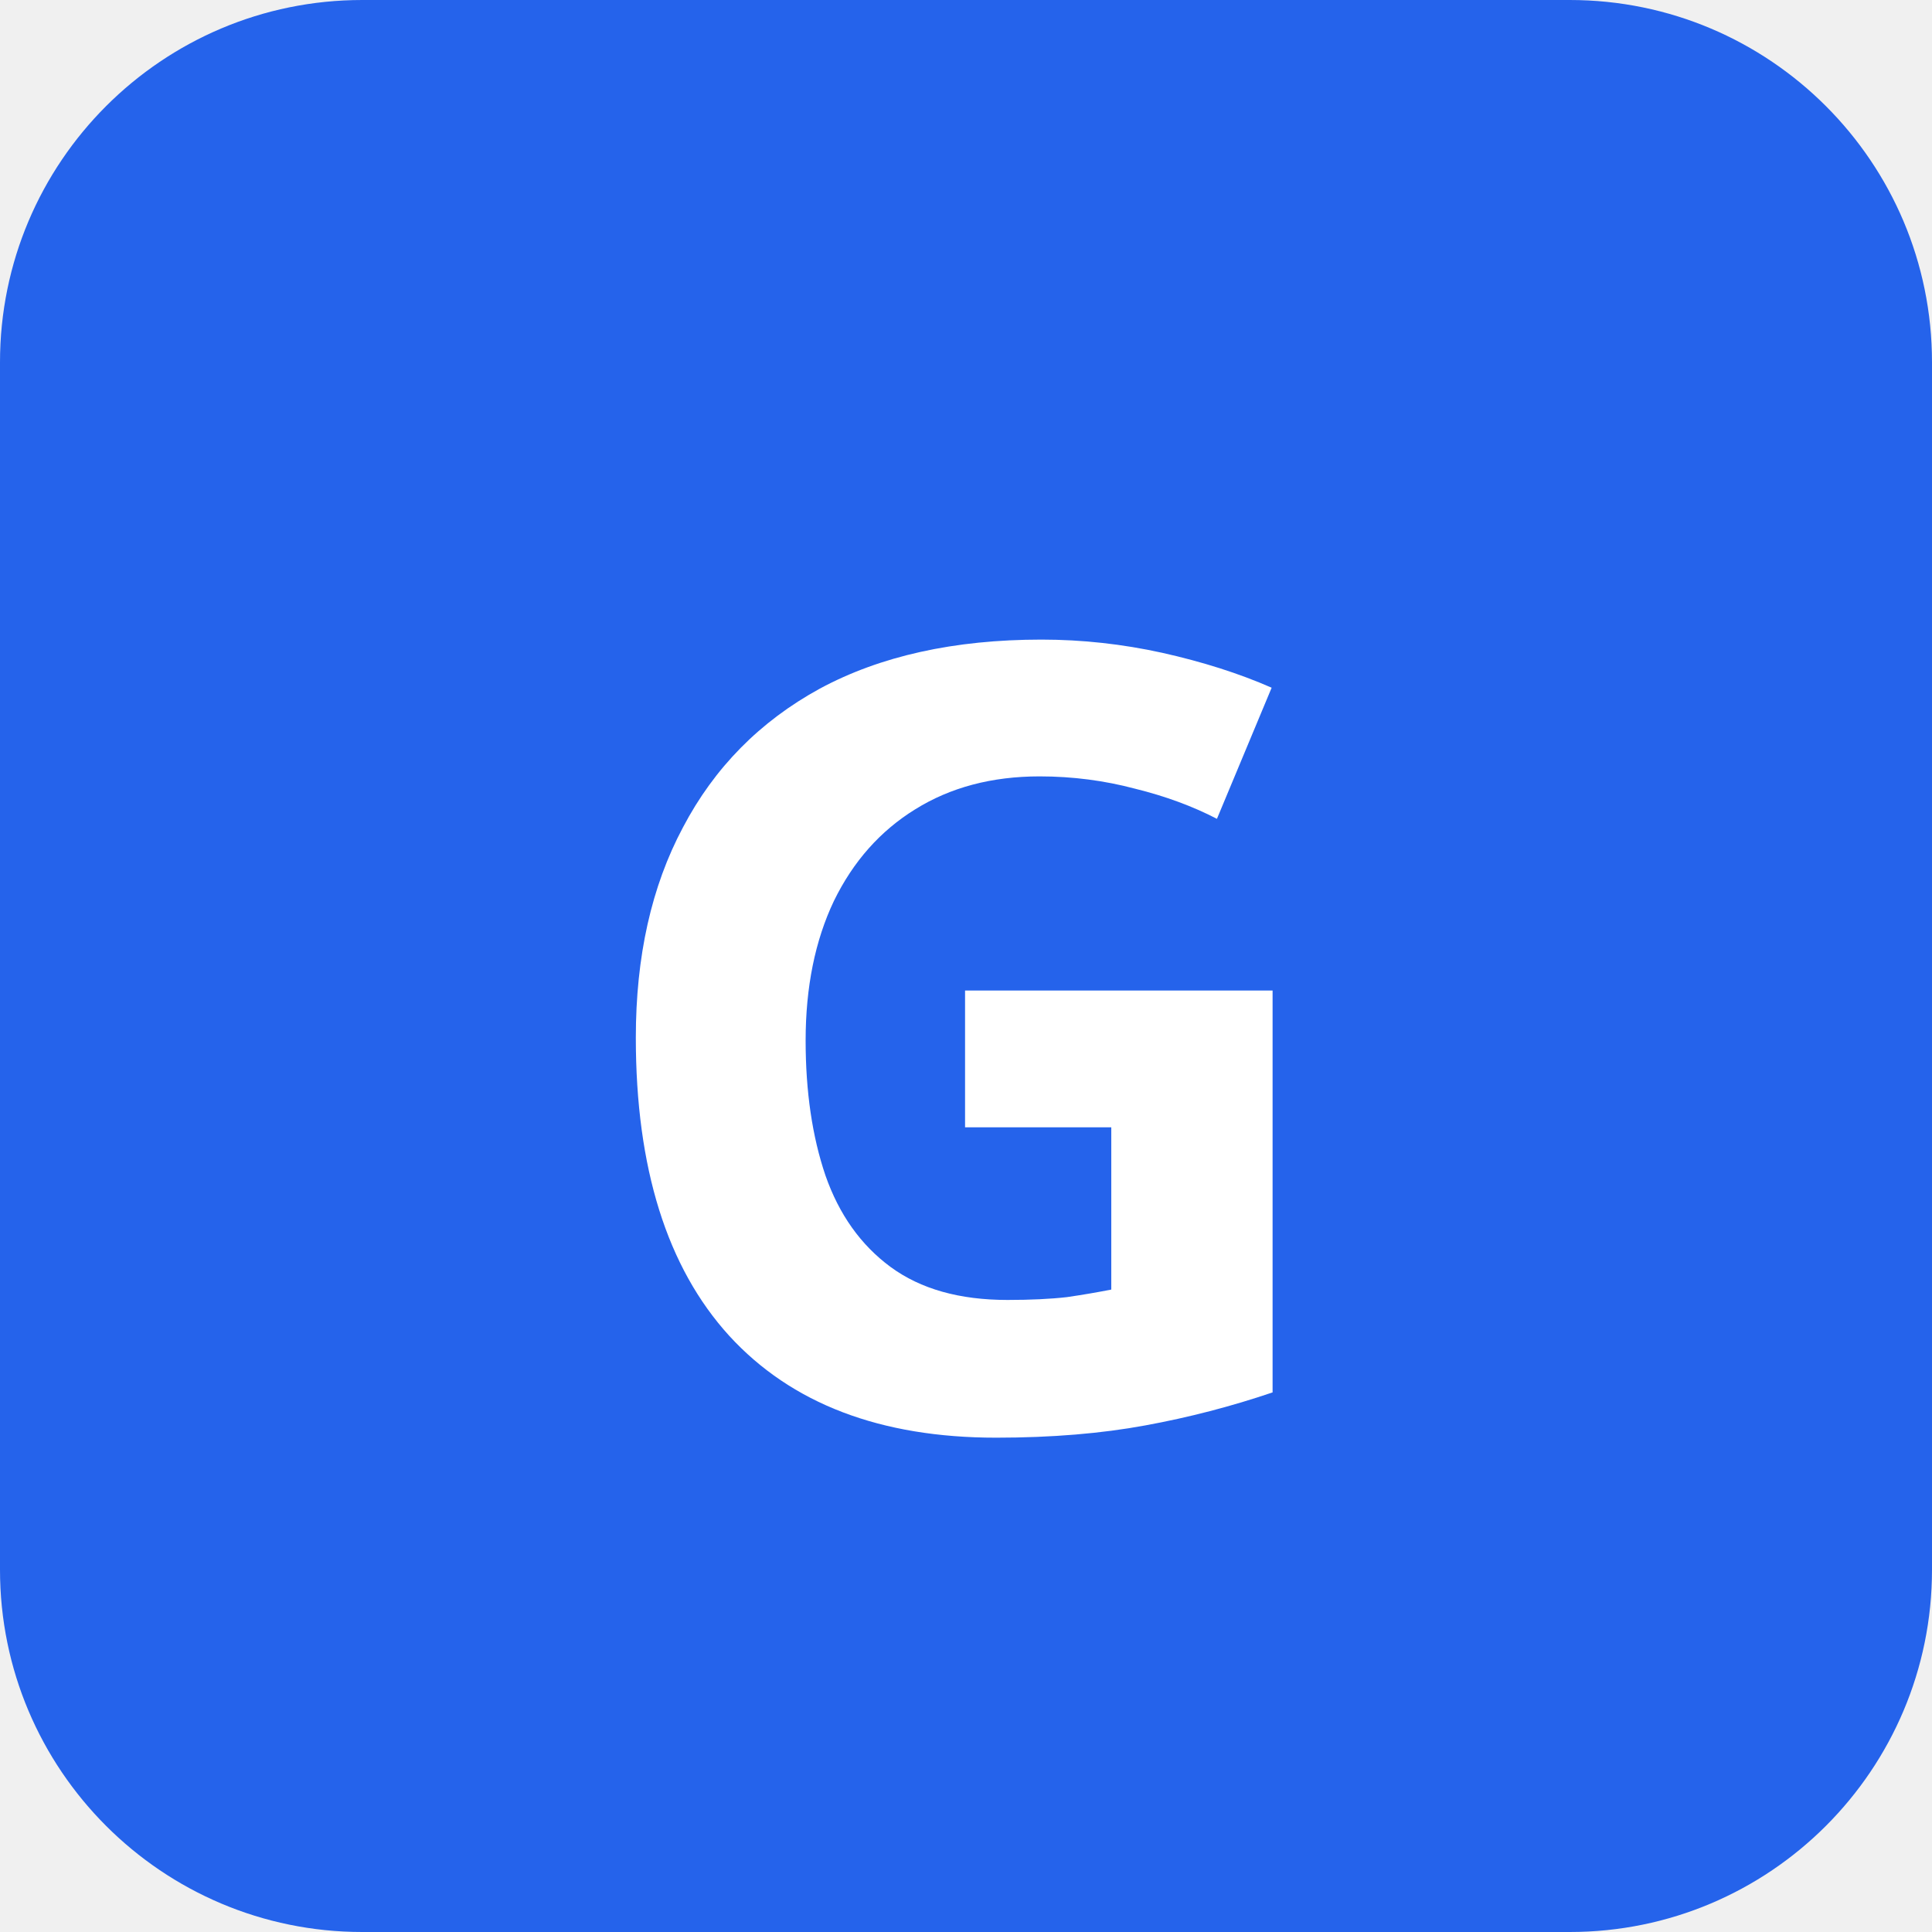
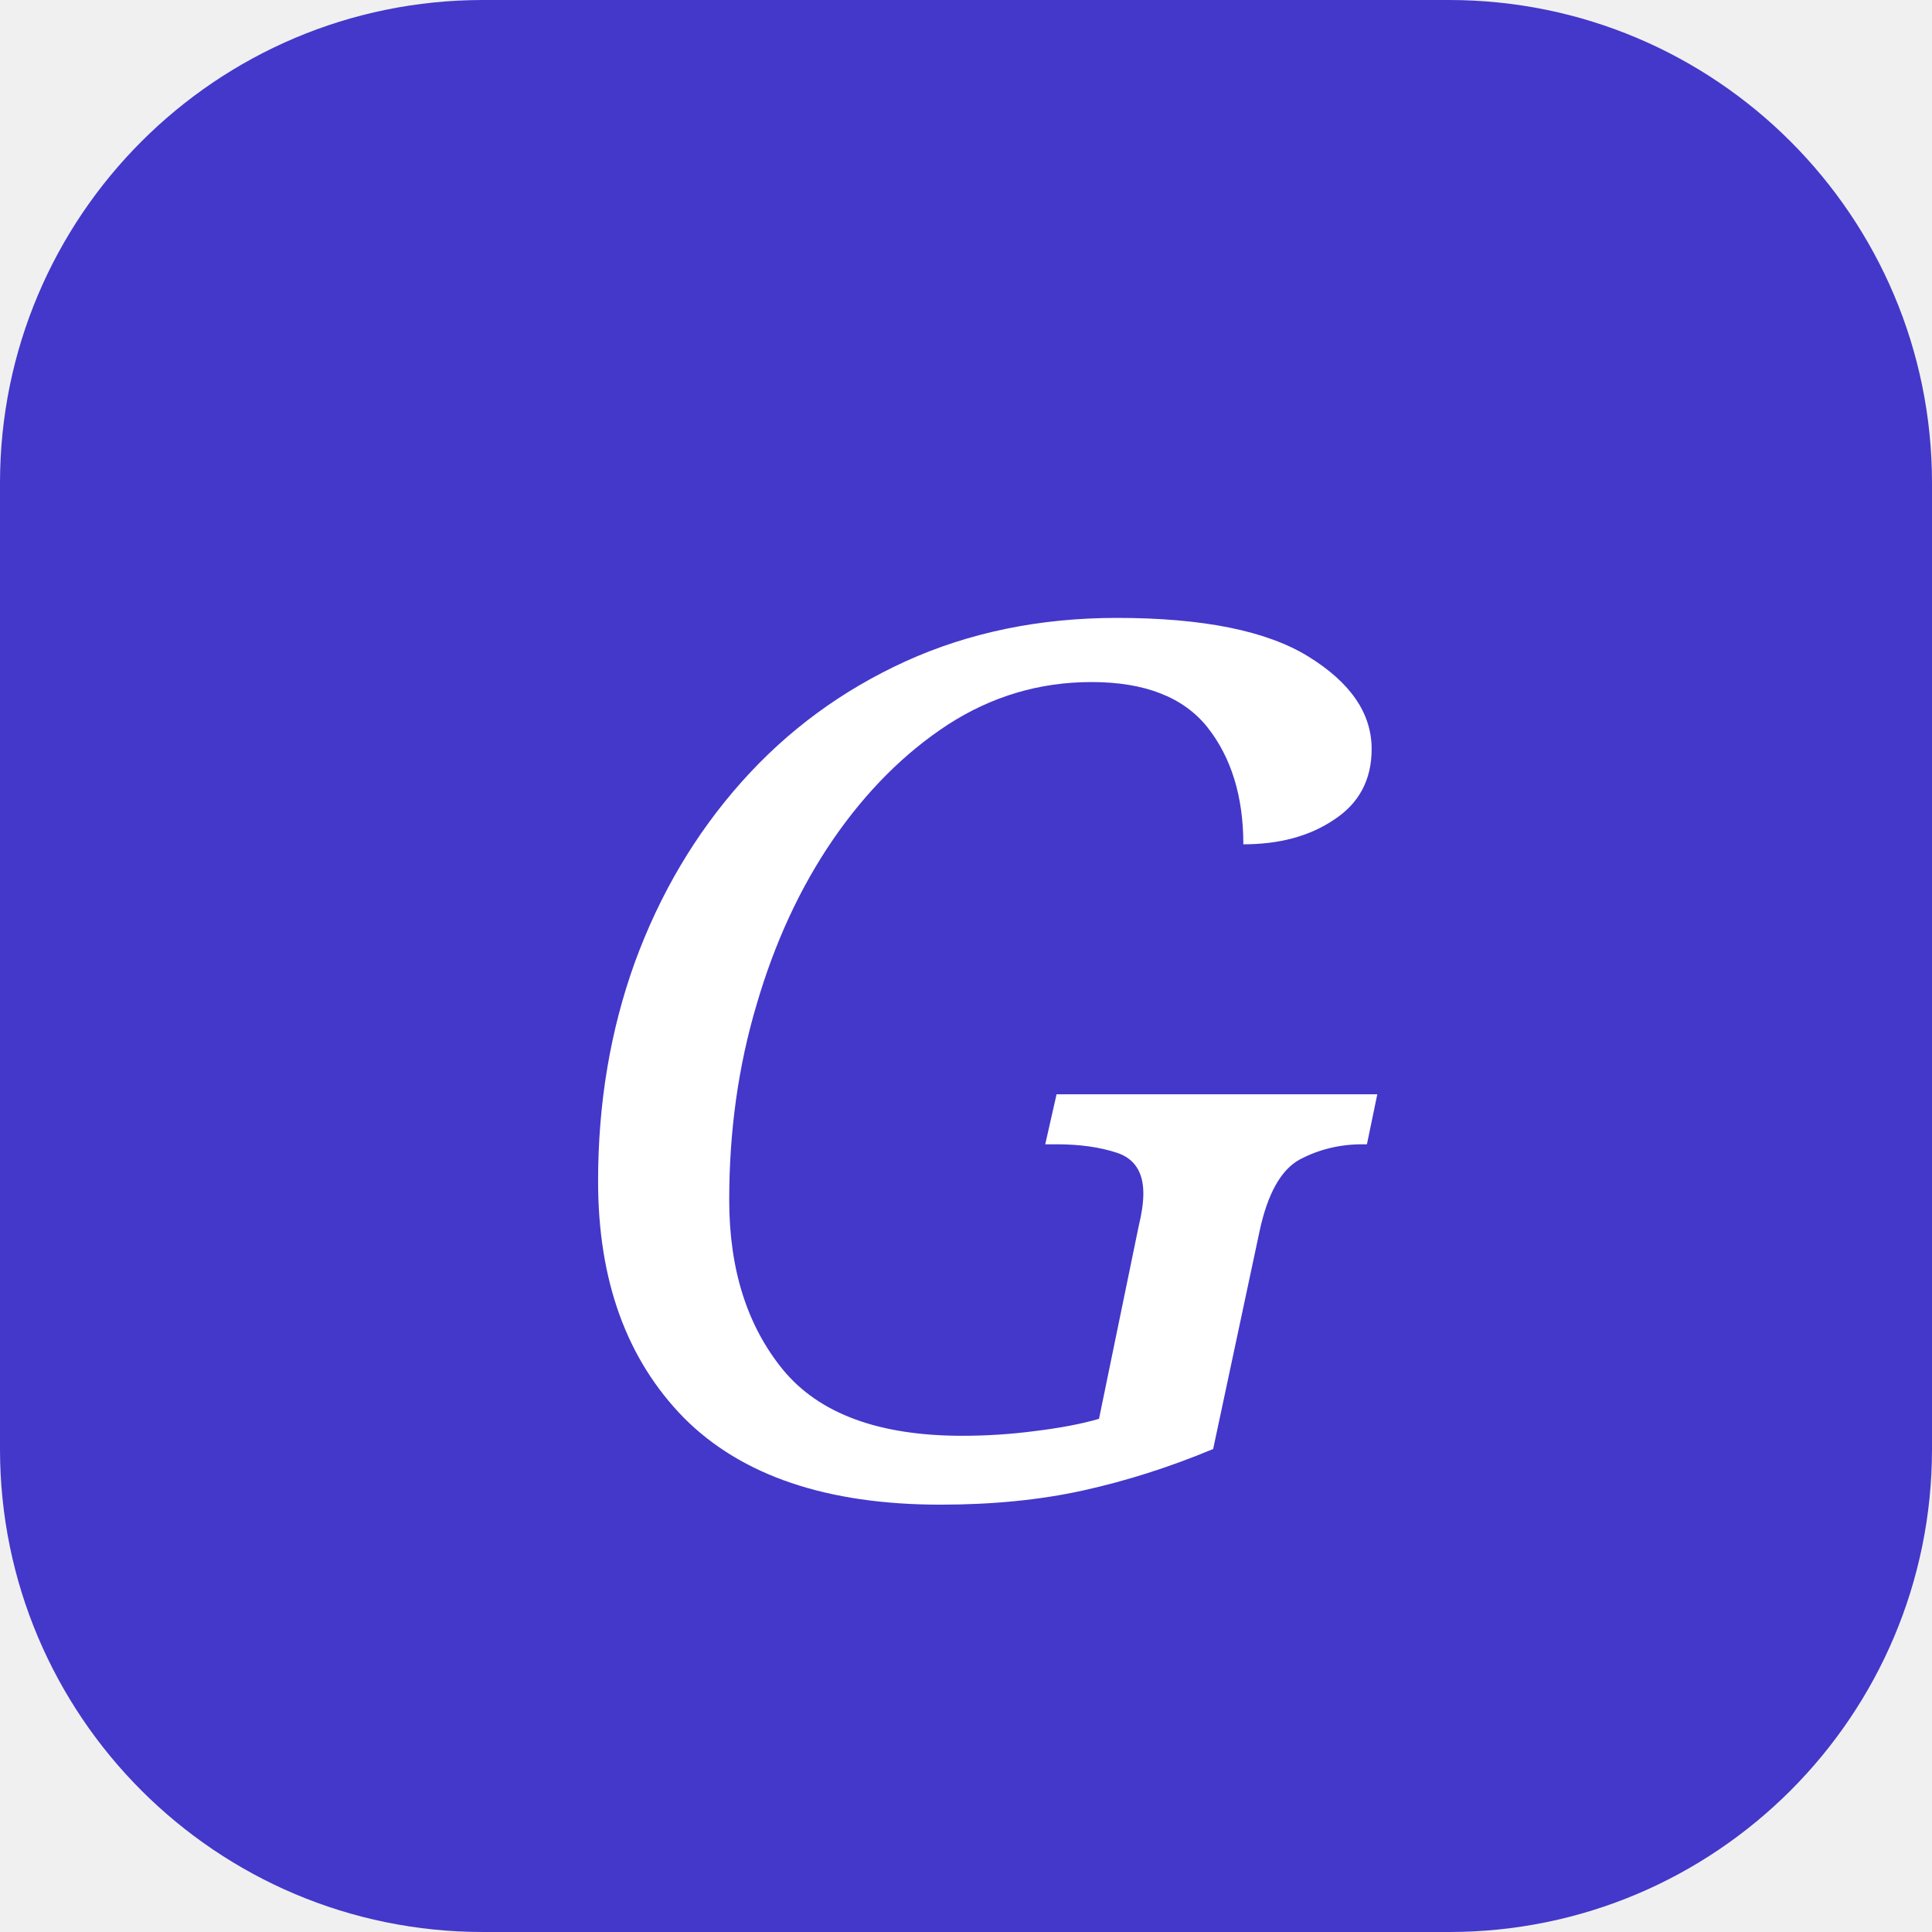
<svg xmlns="http://www.w3.org/2000/svg" viewBox="0 0 32 32">
  <style>
    @media (prefers-color-scheme: dark) {
-       .bg { fill: #5b8def; }
-       .fg { fill: #0f1218; }
+       .bg { fill: #818cf8; }
+       .fg { fill: #0f0e22; }
    }
  </style>
-   <rect class="bg" width="32" height="32" rx="6" fill="#2563eb" />
-   <text class="fg" x="50%" y="52%" dominant-baseline="central" text-anchor="middle" font-family="system-ui, sans-serif" font-size="18" font-weight="700" fill="#fff">G</text>
+   <rect class="bg" width="32" height="32" rx="8" fill="#4338ca" />
+   <text class="fg" x="50%" y="53%" dominant-baseline="central" text-anchor="middle" font-family="Georgia, serif" font-size="20" font-style="italic" font-weight="400" fill="#fff">G</text>
</svg>
